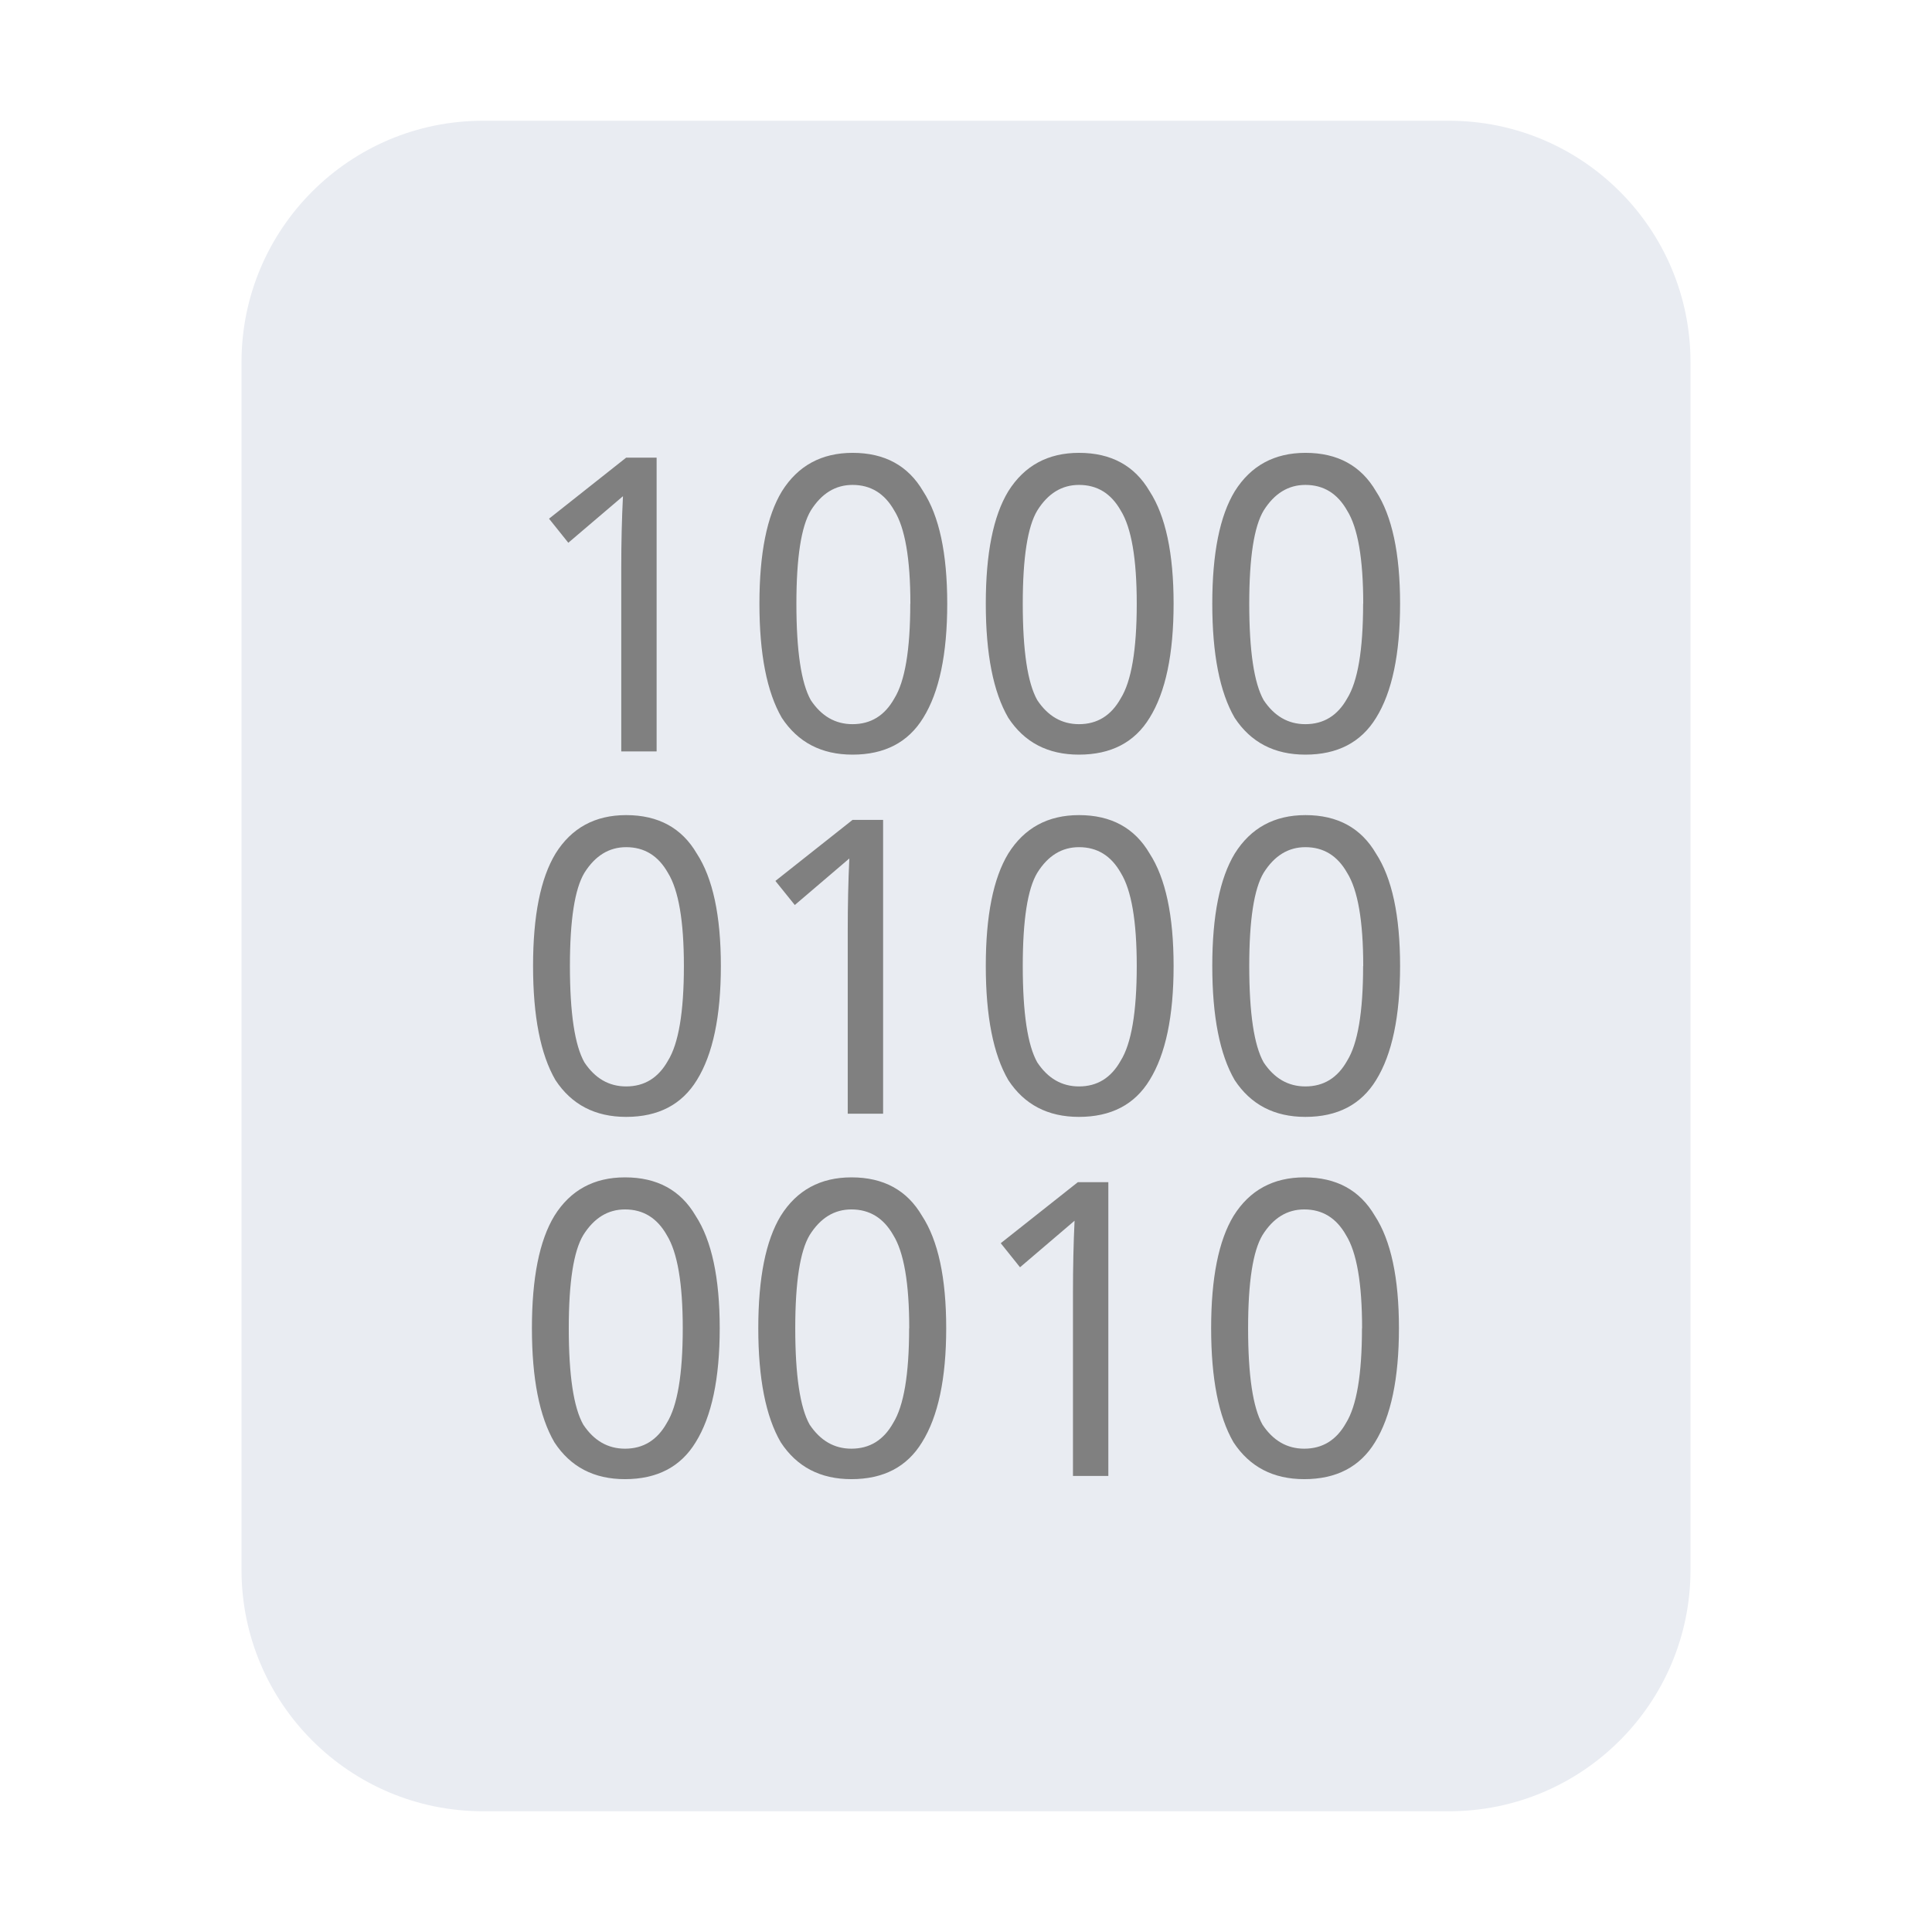
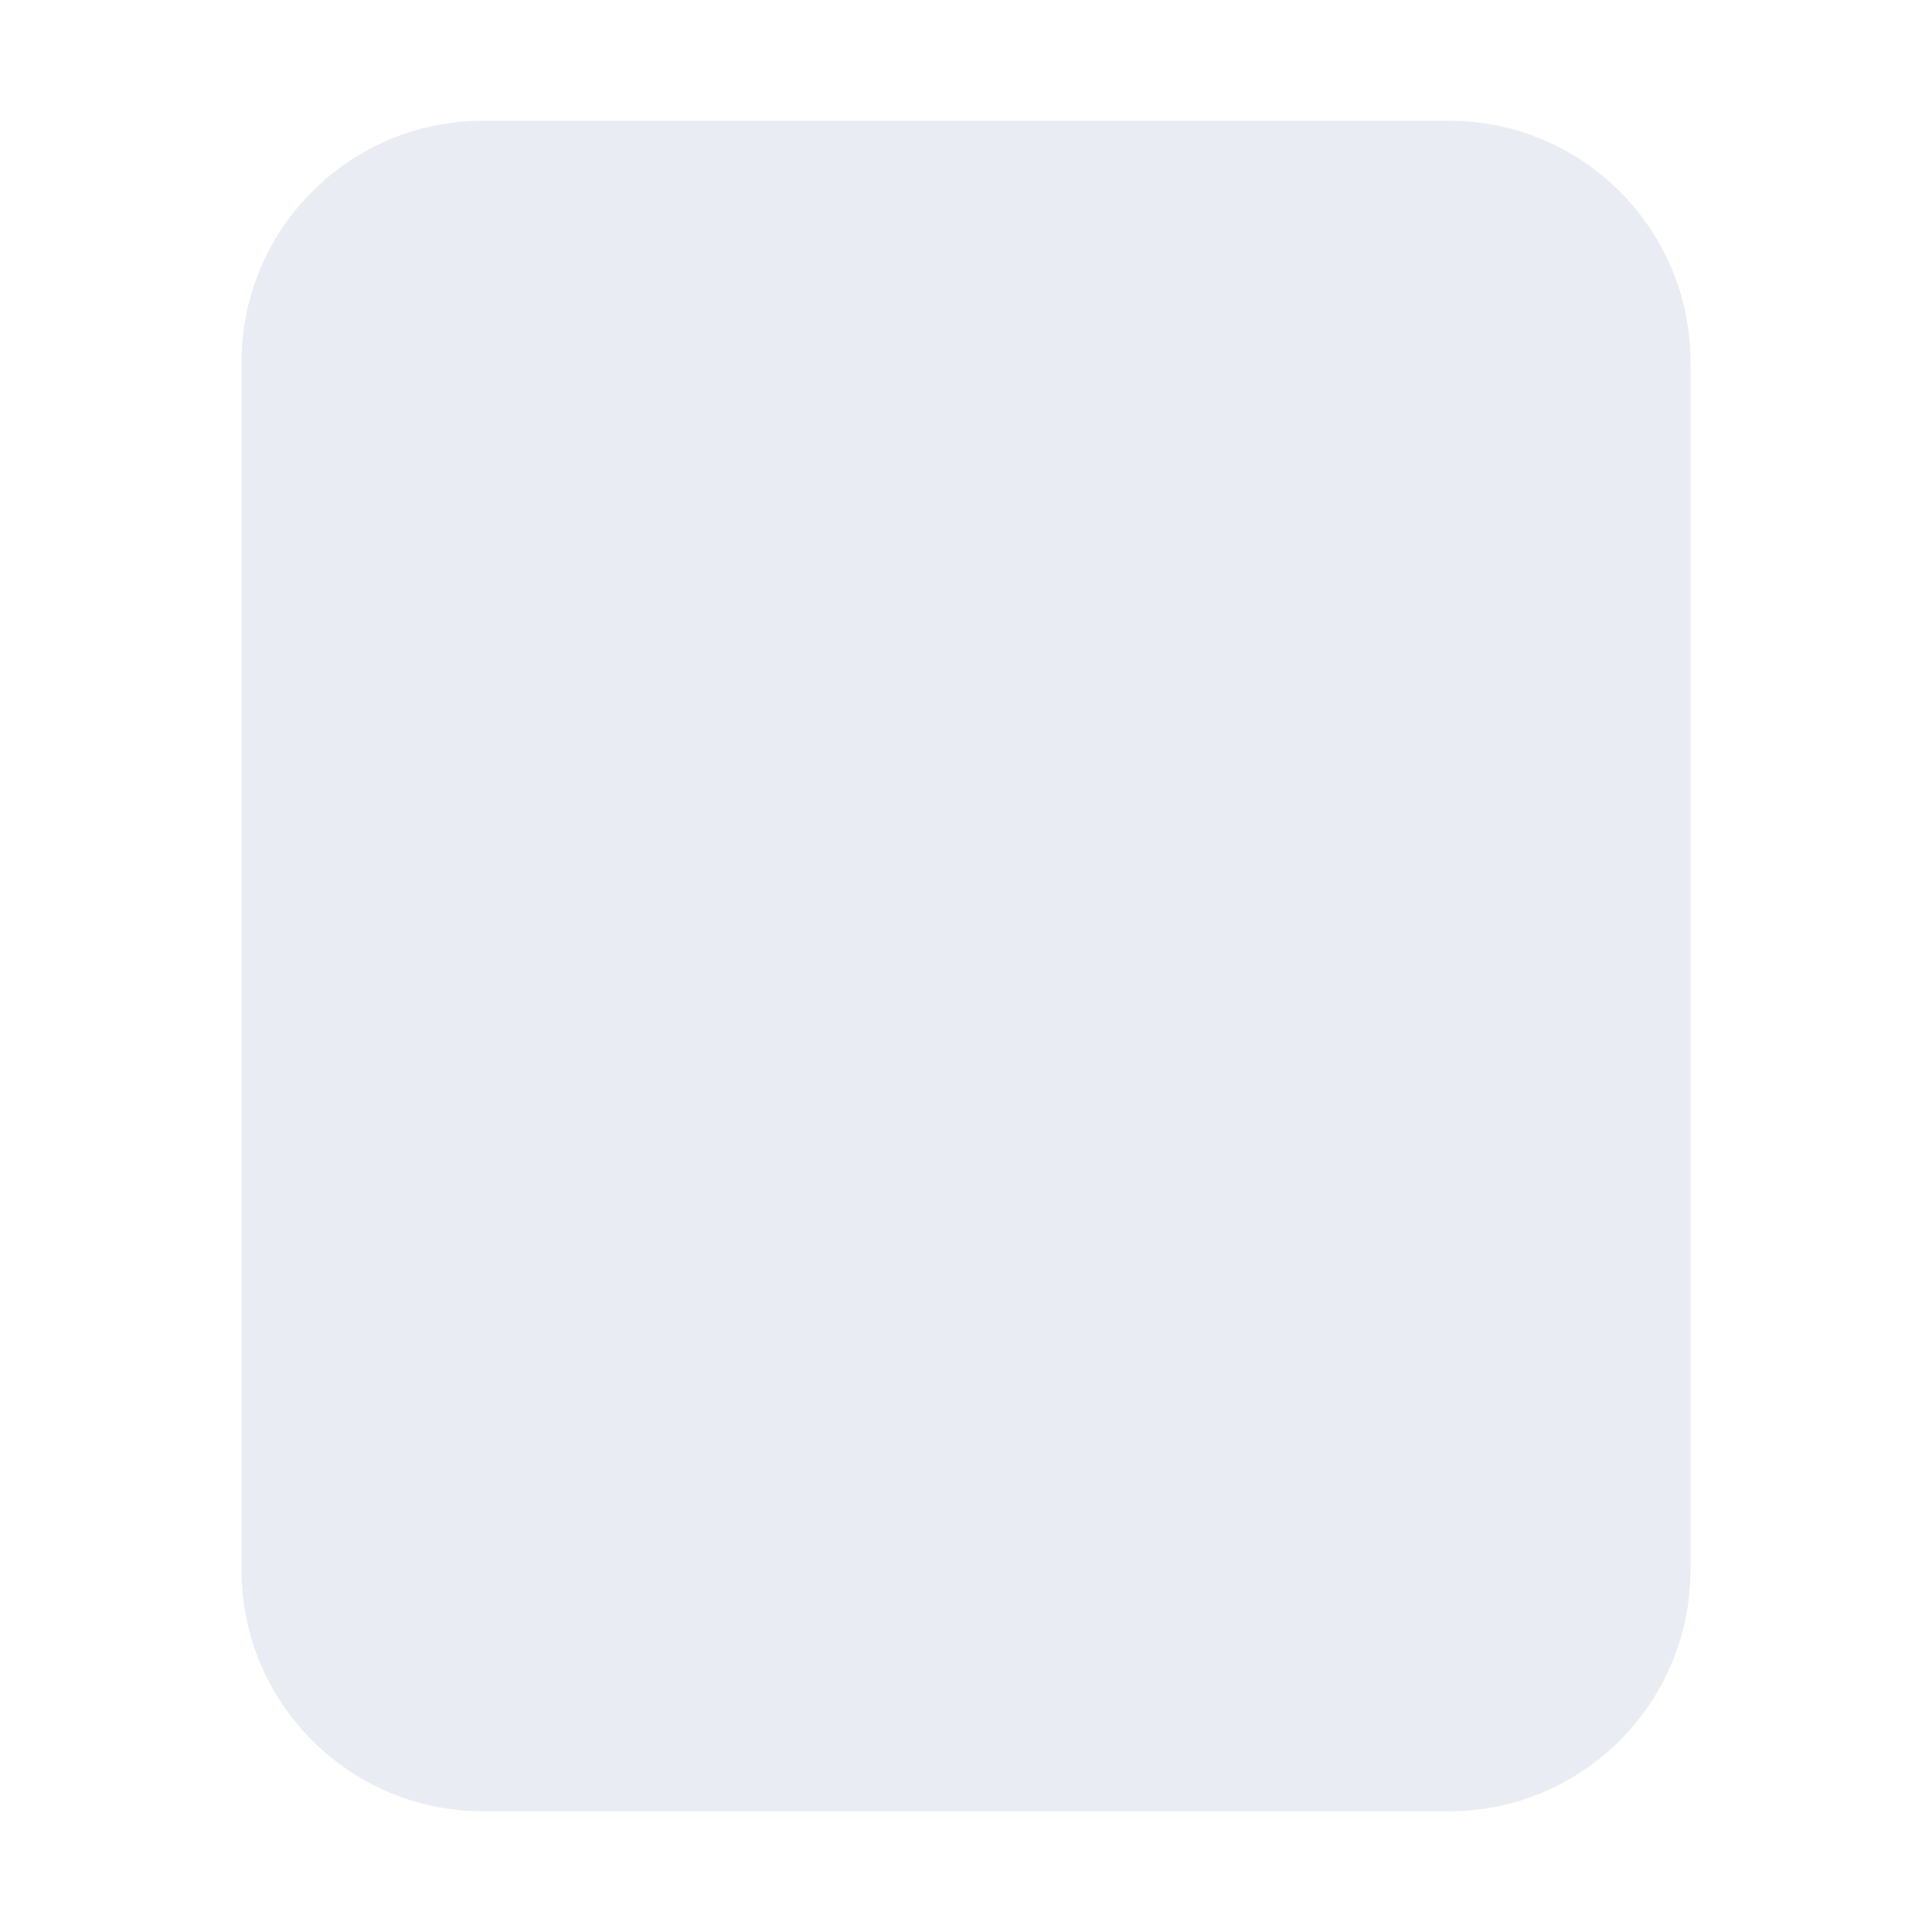
<svg xmlns="http://www.w3.org/2000/svg" viewBox="0 0 16.933 16.933">
  <rect width="48" height="56" x="8" y="4" fill="#e9ecf2" ry="8" style="paint-order:stroke fill markers" transform="scale(.26458)" />
-   <path fill="#808080" d="M5.755 6.586h-.31V4.982q0-.338.015-.633l-.479.408-.169-.211.676-.535h.267zm.901-1.295q0-.661.197-.985.211-.337.62-.337.421 0 .618.337.211.324.211.985 0 .662-.21 1-.198.323-.62.323-.408 0-.62-.323-.196-.338-.196-1m1.323 0q0-.59-.141-.816-.127-.225-.366-.225-.225 0-.366.225-.126.211-.126.816 0 .62.126.845.14.211.366.211.24 0 .366-.225.14-.225.14-.83zm.661 0q0-.661.197-.985.211-.337.62-.337.422 0 .619.337.21.324.21.985 0 .662-.21 1-.197.323-.62.323-.408 0-.619-.323-.197-.338-.197-1m1.323 0q0-.59-.14-.816-.127-.225-.366-.225-.226 0-.366.225-.127.211-.127.816 0 .62.127.845.14.211.366.211.239 0 .365-.225.141-.225.141-.83zm.662 0q0-.661.197-.985.211-.337.62-.337.421 0 .618.337.211.324.211.985 0 .662-.21 1-.198.323-.62.323-.408 0-.62-.323-.196-.338-.196-1m1.323 0q0-.59-.141-.816-.127-.225-.366-.225-.225 0-.366.225-.126.211-.126.816 0 .62.126.845.14.211.366.211.24 0 .366-.225.14-.225.14-.83zM4.672 8.466q0-.66.197-.985.21-.337.619-.337.422 0 .619.337.211.324.211.986 0 .66-.21.999-.198.323-.62.323-.408 0-.62-.323-.196-.338-.196-1m1.322 0q0-.59-.14-.816-.127-.225-.366-.225-.225 0-.366.225-.127.211-.127.816 0 .62.127.845.14.211.366.211.24 0 .366-.225.14-.225.14-.83zM7.74 9.761h-.31V8.157q0-.338.014-.633l-.478.408-.17-.211.676-.535h.268zm.9-1.295q0-.66.197-.985.211-.337.62-.337.422 0 .619.337.21.324.21.986 0 .66-.21.999-.197.323-.62.323-.408 0-.619-.323-.197-.338-.197-1m1.323 0q0-.59-.14-.816-.127-.225-.366-.225-.226 0-.366.225-.127.211-.127.816 0 .62.127.845.14.211.366.211.239 0 .365-.225.141-.225.141-.83zm.662 0q0-.66.197-.985.211-.337.62-.337.421 0 .618.337.211.324.211.986 0 .66-.21.999-.198.323-.62.323-.408 0-.62-.323-.196-.338-.196-1m1.323 0q0-.59-.141-.816-.127-.225-.366-.225-.225 0-.366.225-.126.211-.126.816 0 .62.126.845.14.211.366.211.24 0 .366-.225.14-.225.14-.83zm-7.286 3.175q0-.661.197-.985.21-.337.619-.337.422 0 .619.337.211.324.211.985t-.211 1q-.197.323-.62.323-.407 0-.618-.323-.197-.338-.197-1m1.322 0q0-.59-.14-.816-.127-.225-.366-.225-.225 0-.366.225-.127.211-.127.816 0 .62.127.845.14.211.366.211.24 0 .366-.225.14-.225.14-.83zm.662 0q0-.661.197-.985.211-.337.62-.337.421 0 .618.337.212.324.212.985t-.212 1q-.197.323-.619.323-.408 0-.619-.323-.197-.338-.197-1m1.323 0q0-.59-.14-.816-.128-.225-.367-.225-.225 0-.366.225-.126.211-.126.816 0 .62.126.845.141.211.366.211.24 0 .366-.225.14-.225.14-.83zm1.745 1.295h-.31v-1.604q0-.338.014-.633l-.478.408-.169-.211.676-.535h.267zm.901-1.295q0-.661.197-.985.211-.337.62-.337.421 0 .618.337.211.324.211.985t-.21 1q-.198.323-.62.323-.408 0-.62-.323-.196-.338-.196-1m1.323 0q0-.59-.141-.816-.127-.225-.366-.225-.225 0-.366.225-.126.211-.126.816 0 .62.126.845.14.211.366.211.24 0 .366-.225.14-.225.14-.83z" />
</svg>
